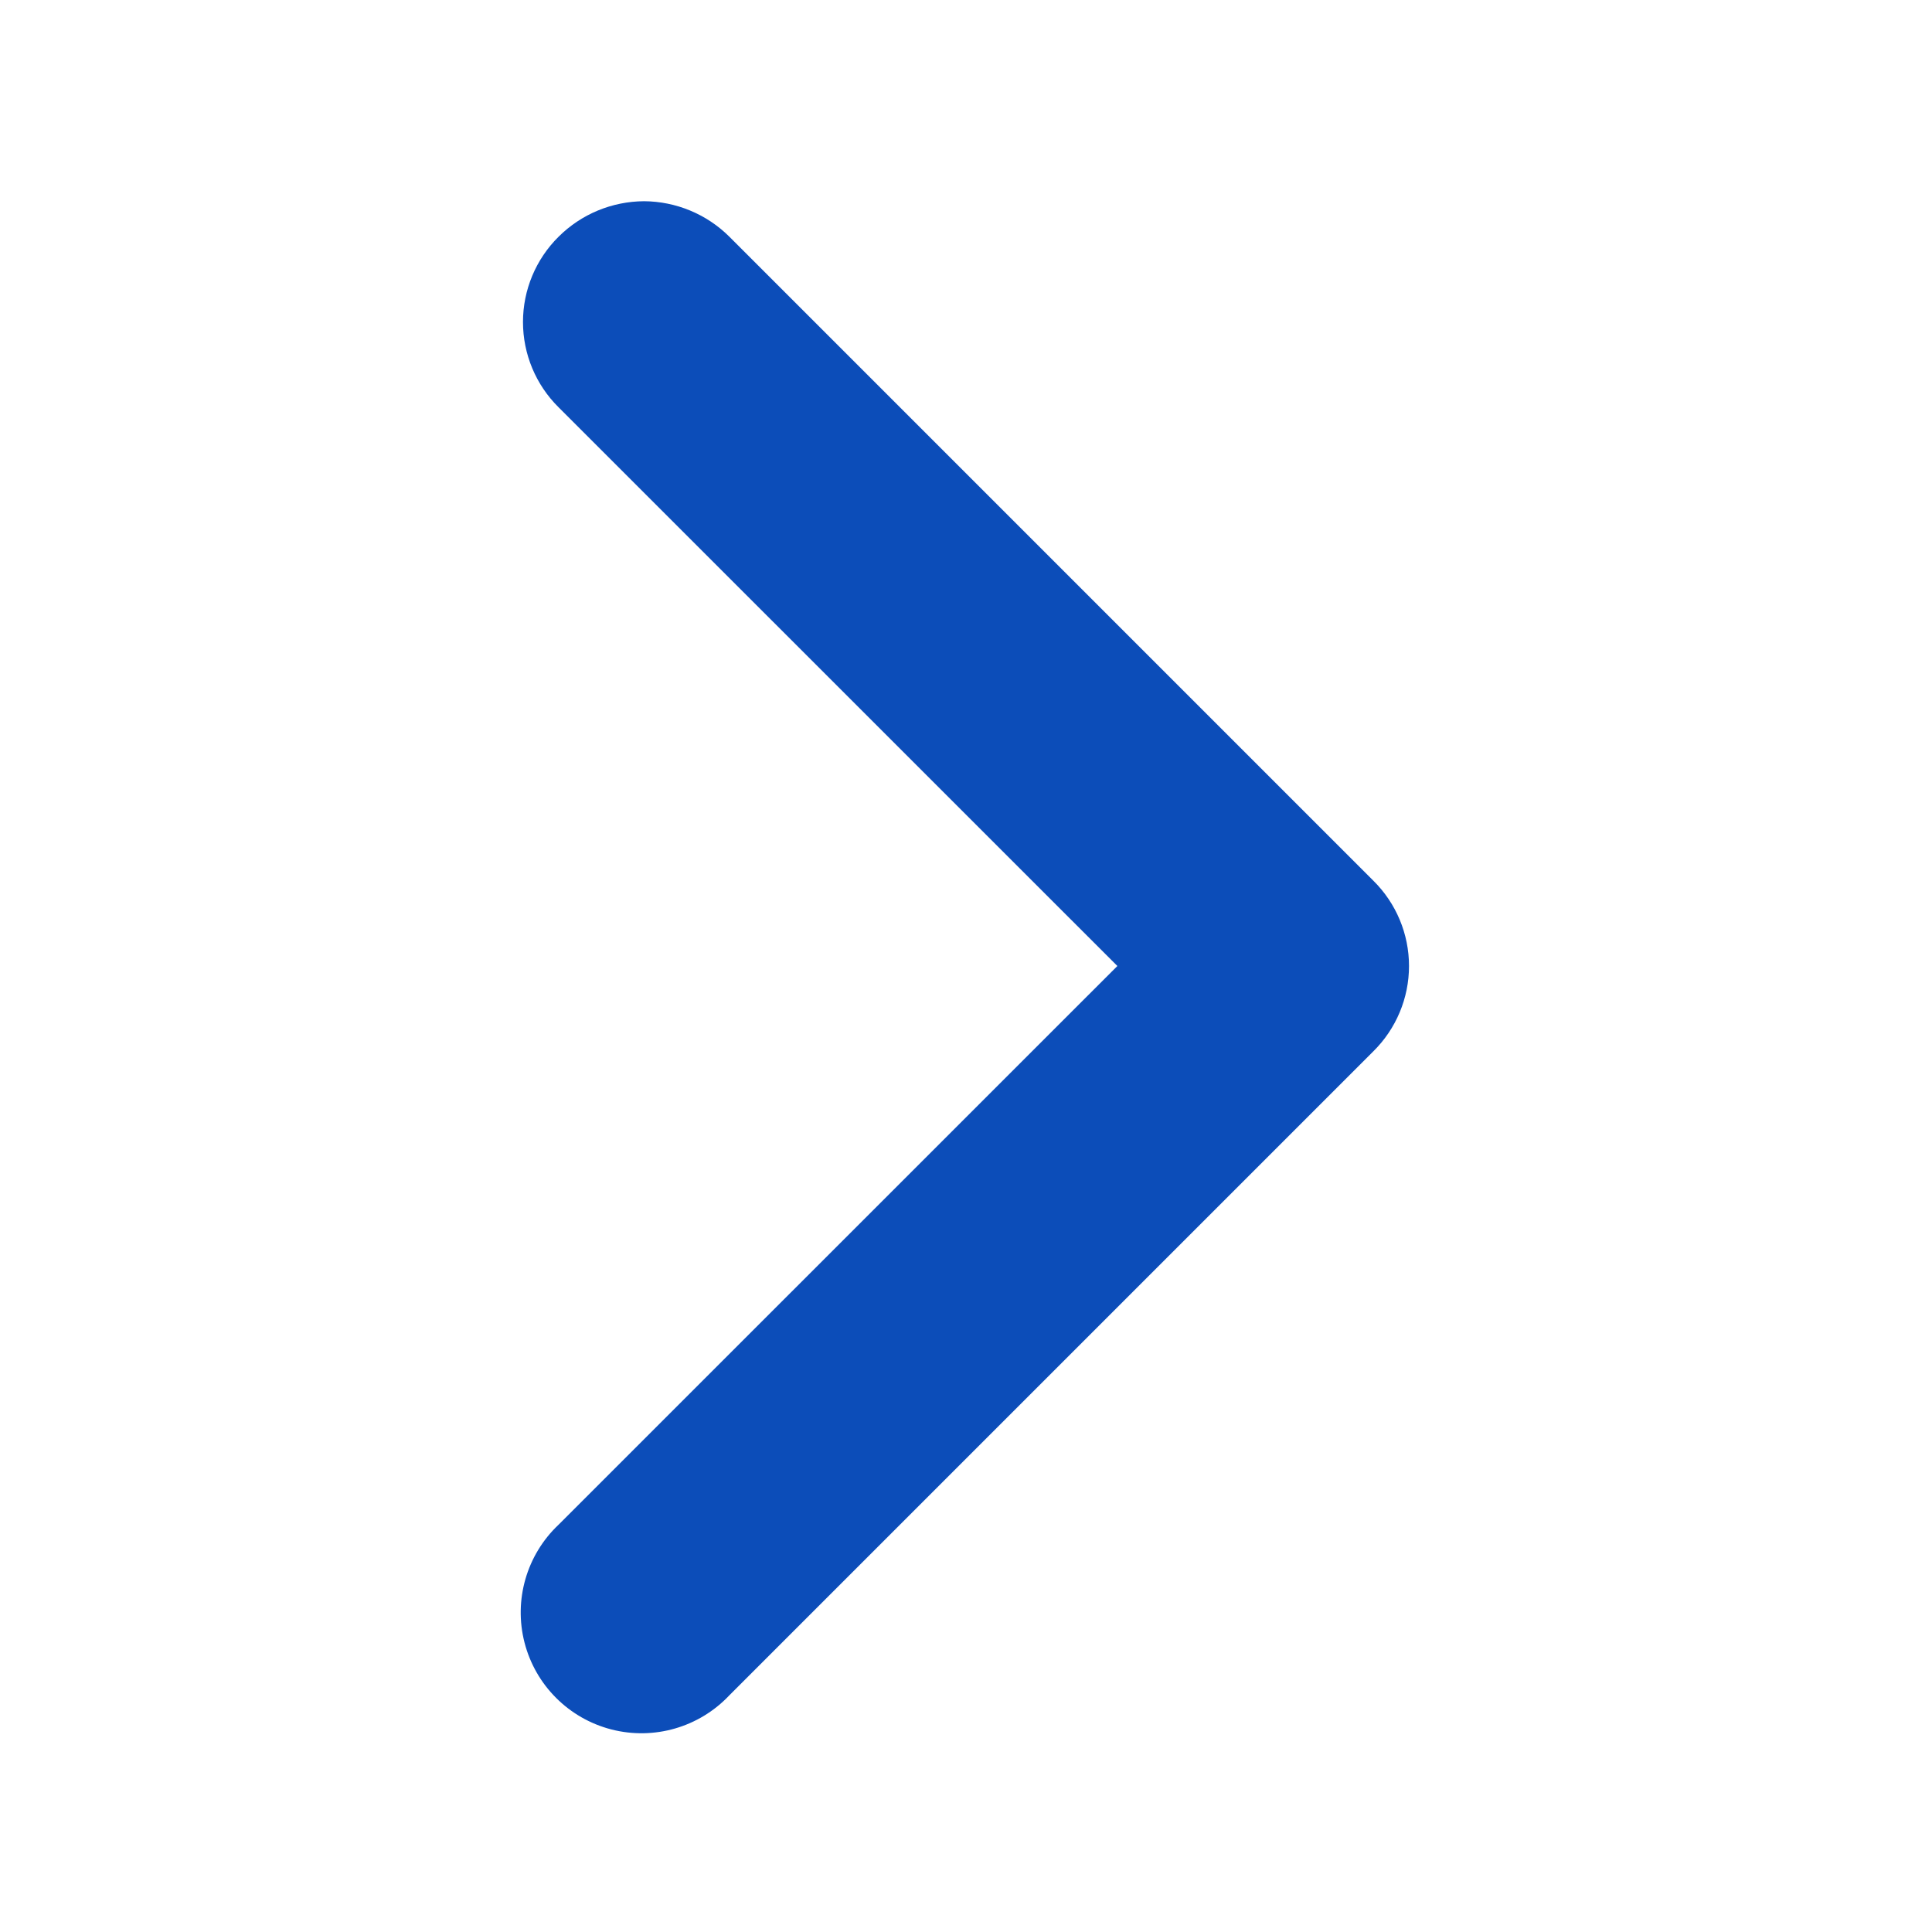
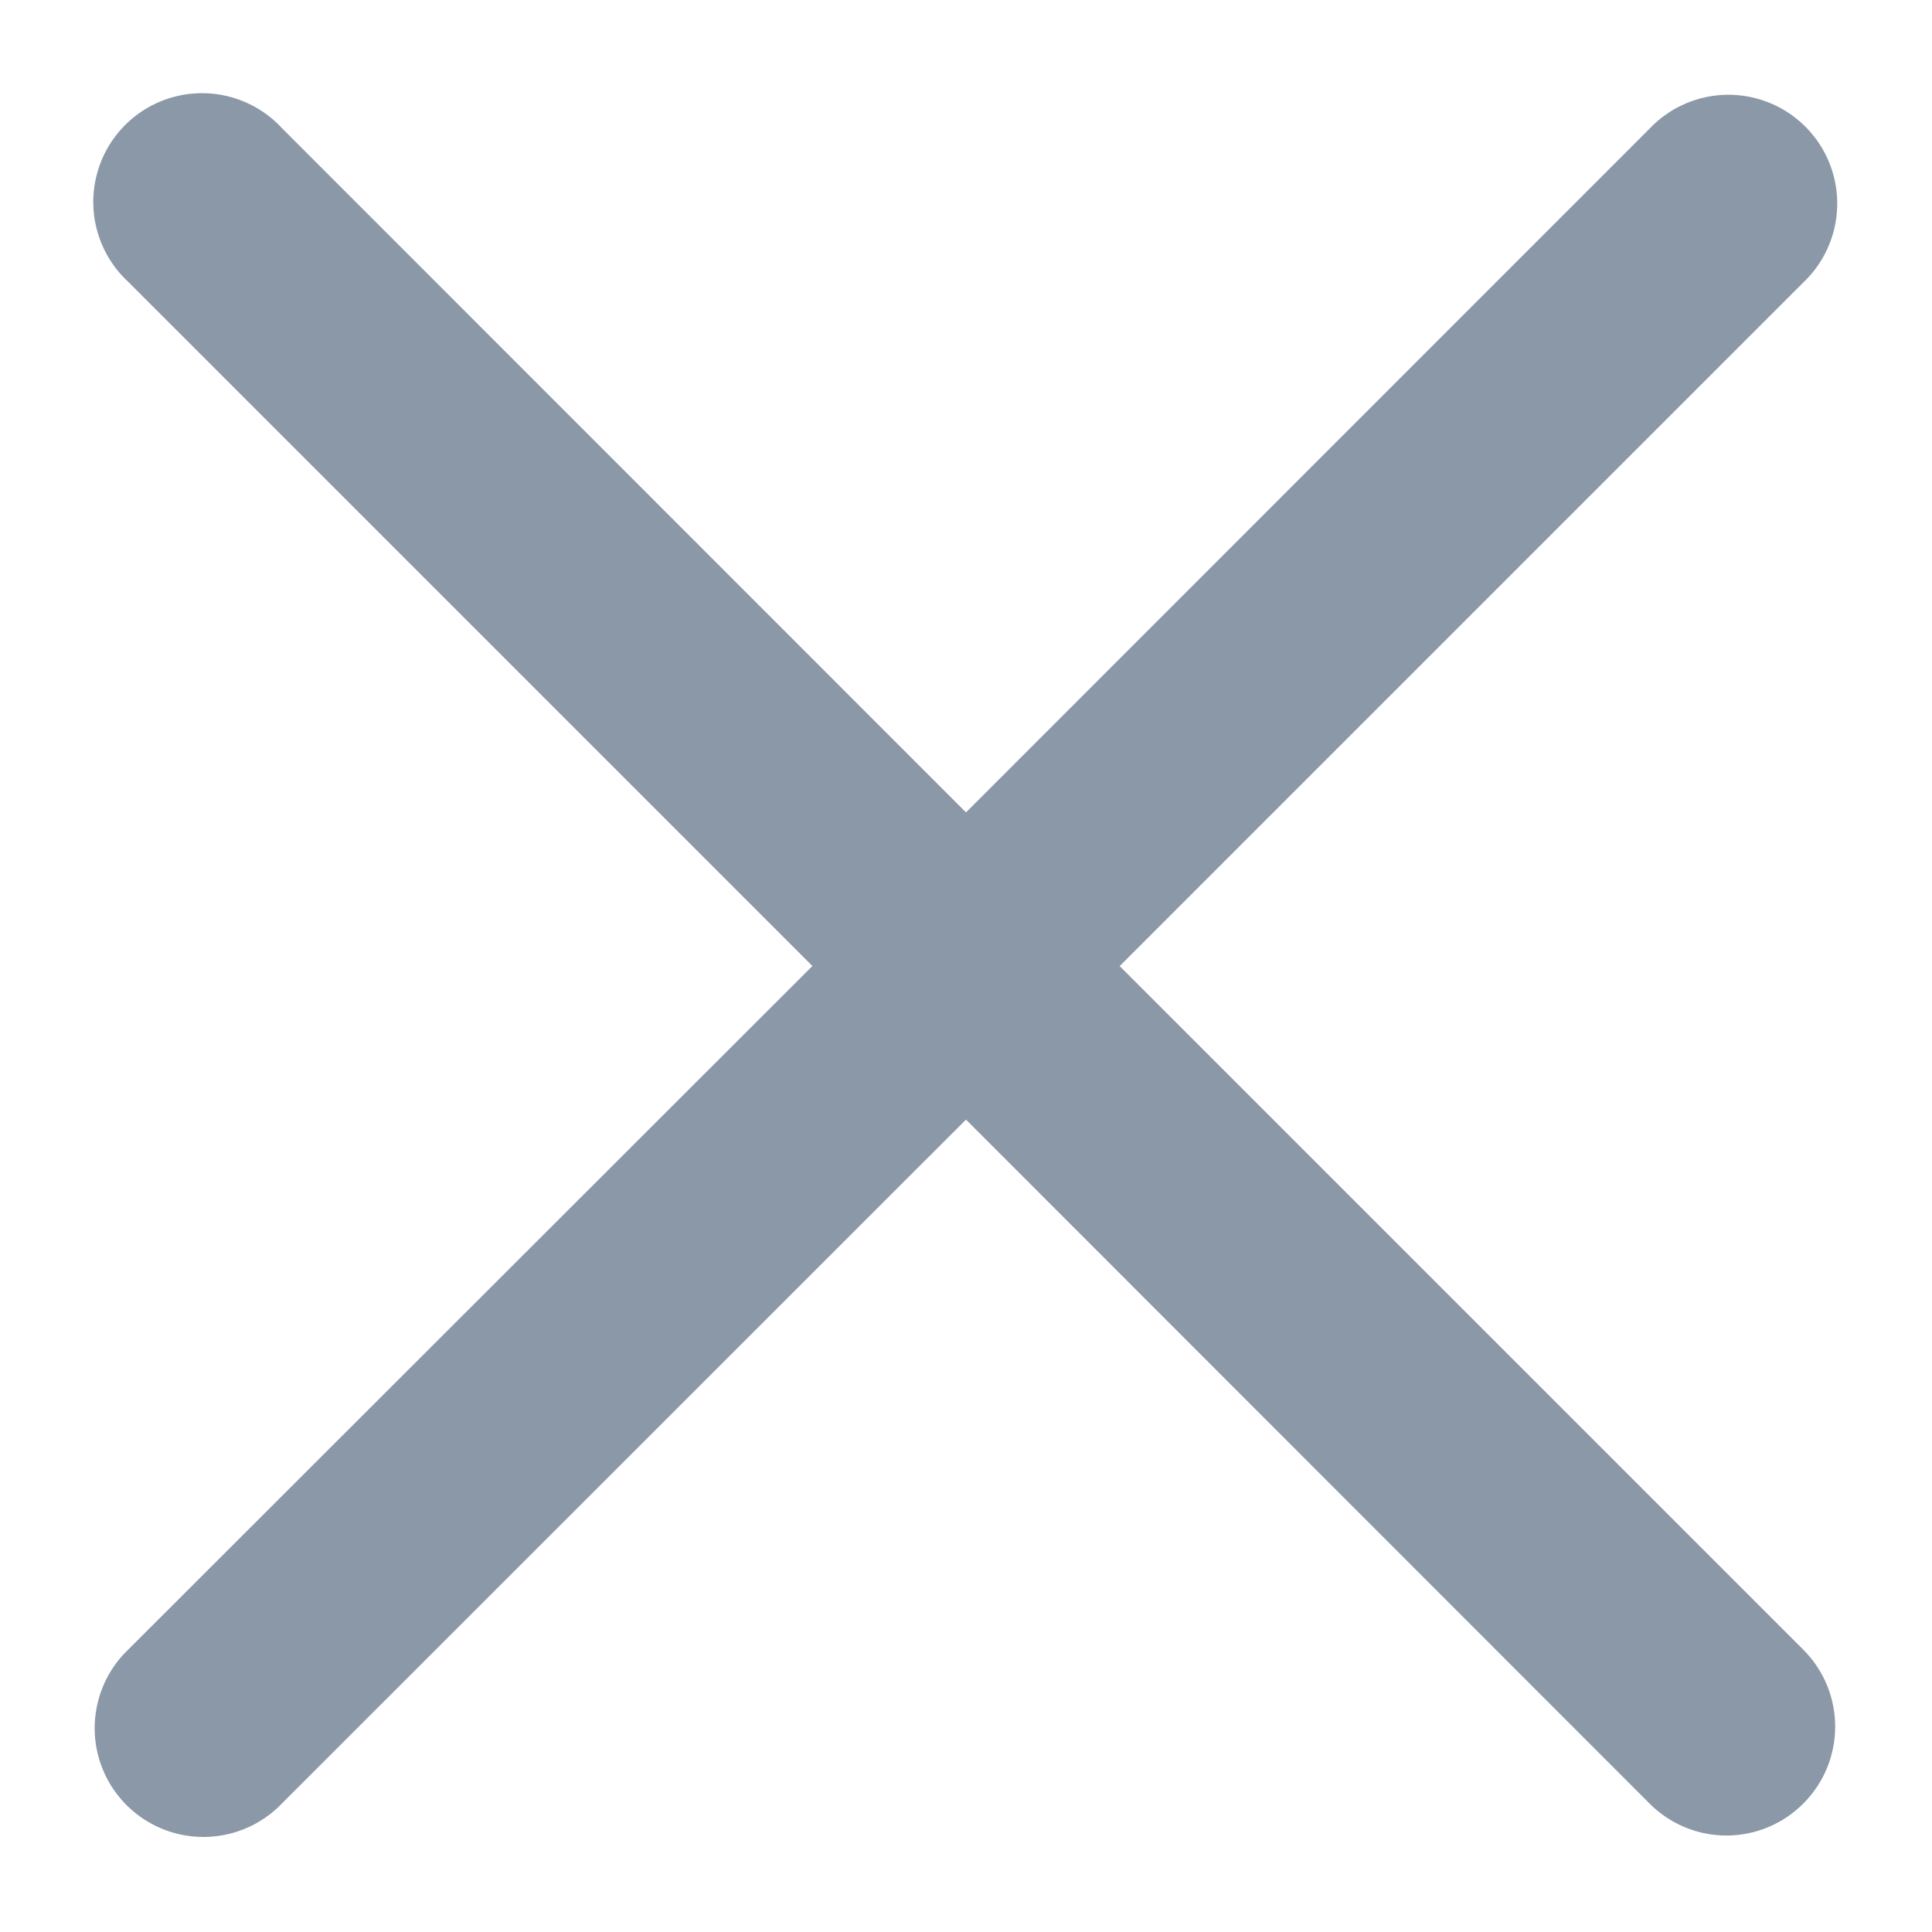
- <svg xmlns="http://www.w3.org/2000/svg" width="20" height="20" viewBox="0 0 20 20" fill="none">
-   <path d="M6.667 2.083c.33.002.648.133.883.367l6.667 6.667a1.241 1.241 0 010 1.766L7.55 17.55a1.25 1.25 0 11-1.767-1.767L11.567 10 5.783 4.217a1.242 1.242 0 010-1.767c.235-.234.552-.365.884-.367z" fill="#0C4DB9" />
+ <svg xmlns="http://www.w3.org/2000/svg" width="10" height="10" fill="none">
+   <path d="M5.796 5l3.54-3.54a.563.563 0 10-.797-.795L5 4.205 1.46.664a.563.563 0 10-.795.796L4.205 5 .664 8.538a.563.563 0 10.796.796L5 5.795l3.538 3.54a.561.561 0 00.796 0 .563.563 0 000-.796L5.795 5z" fill="#8B98A7" />
</svg>
